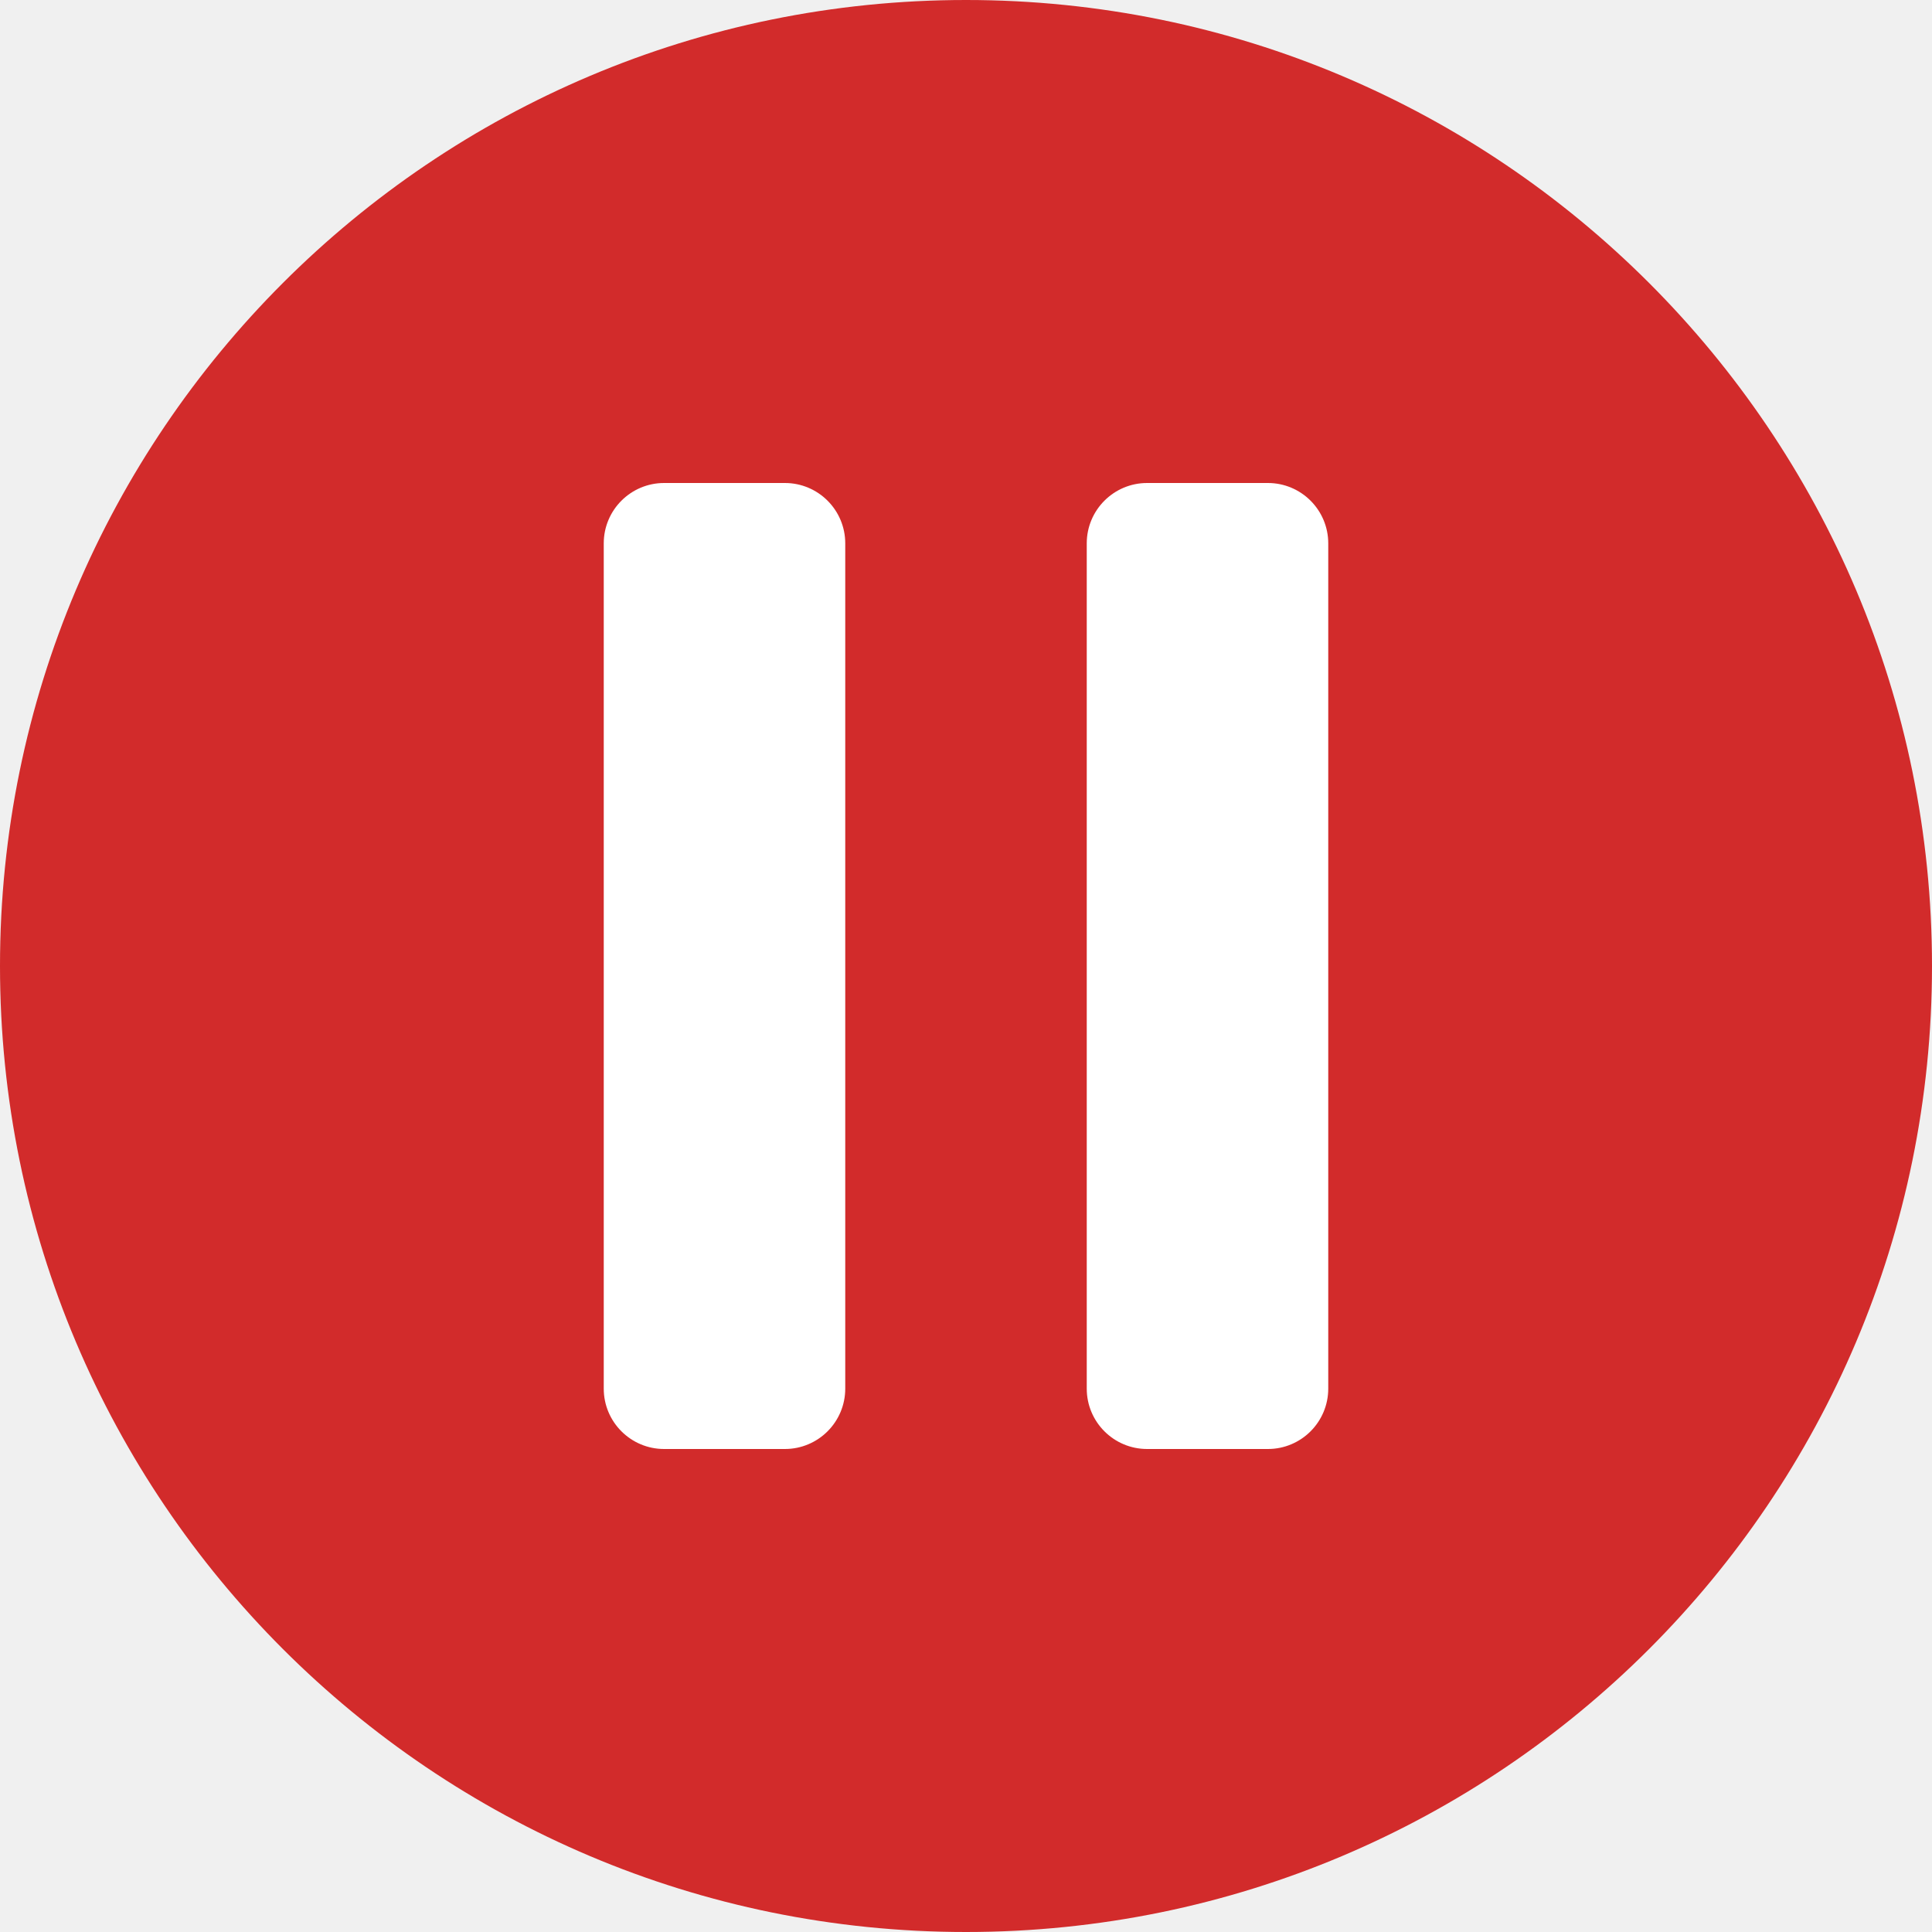
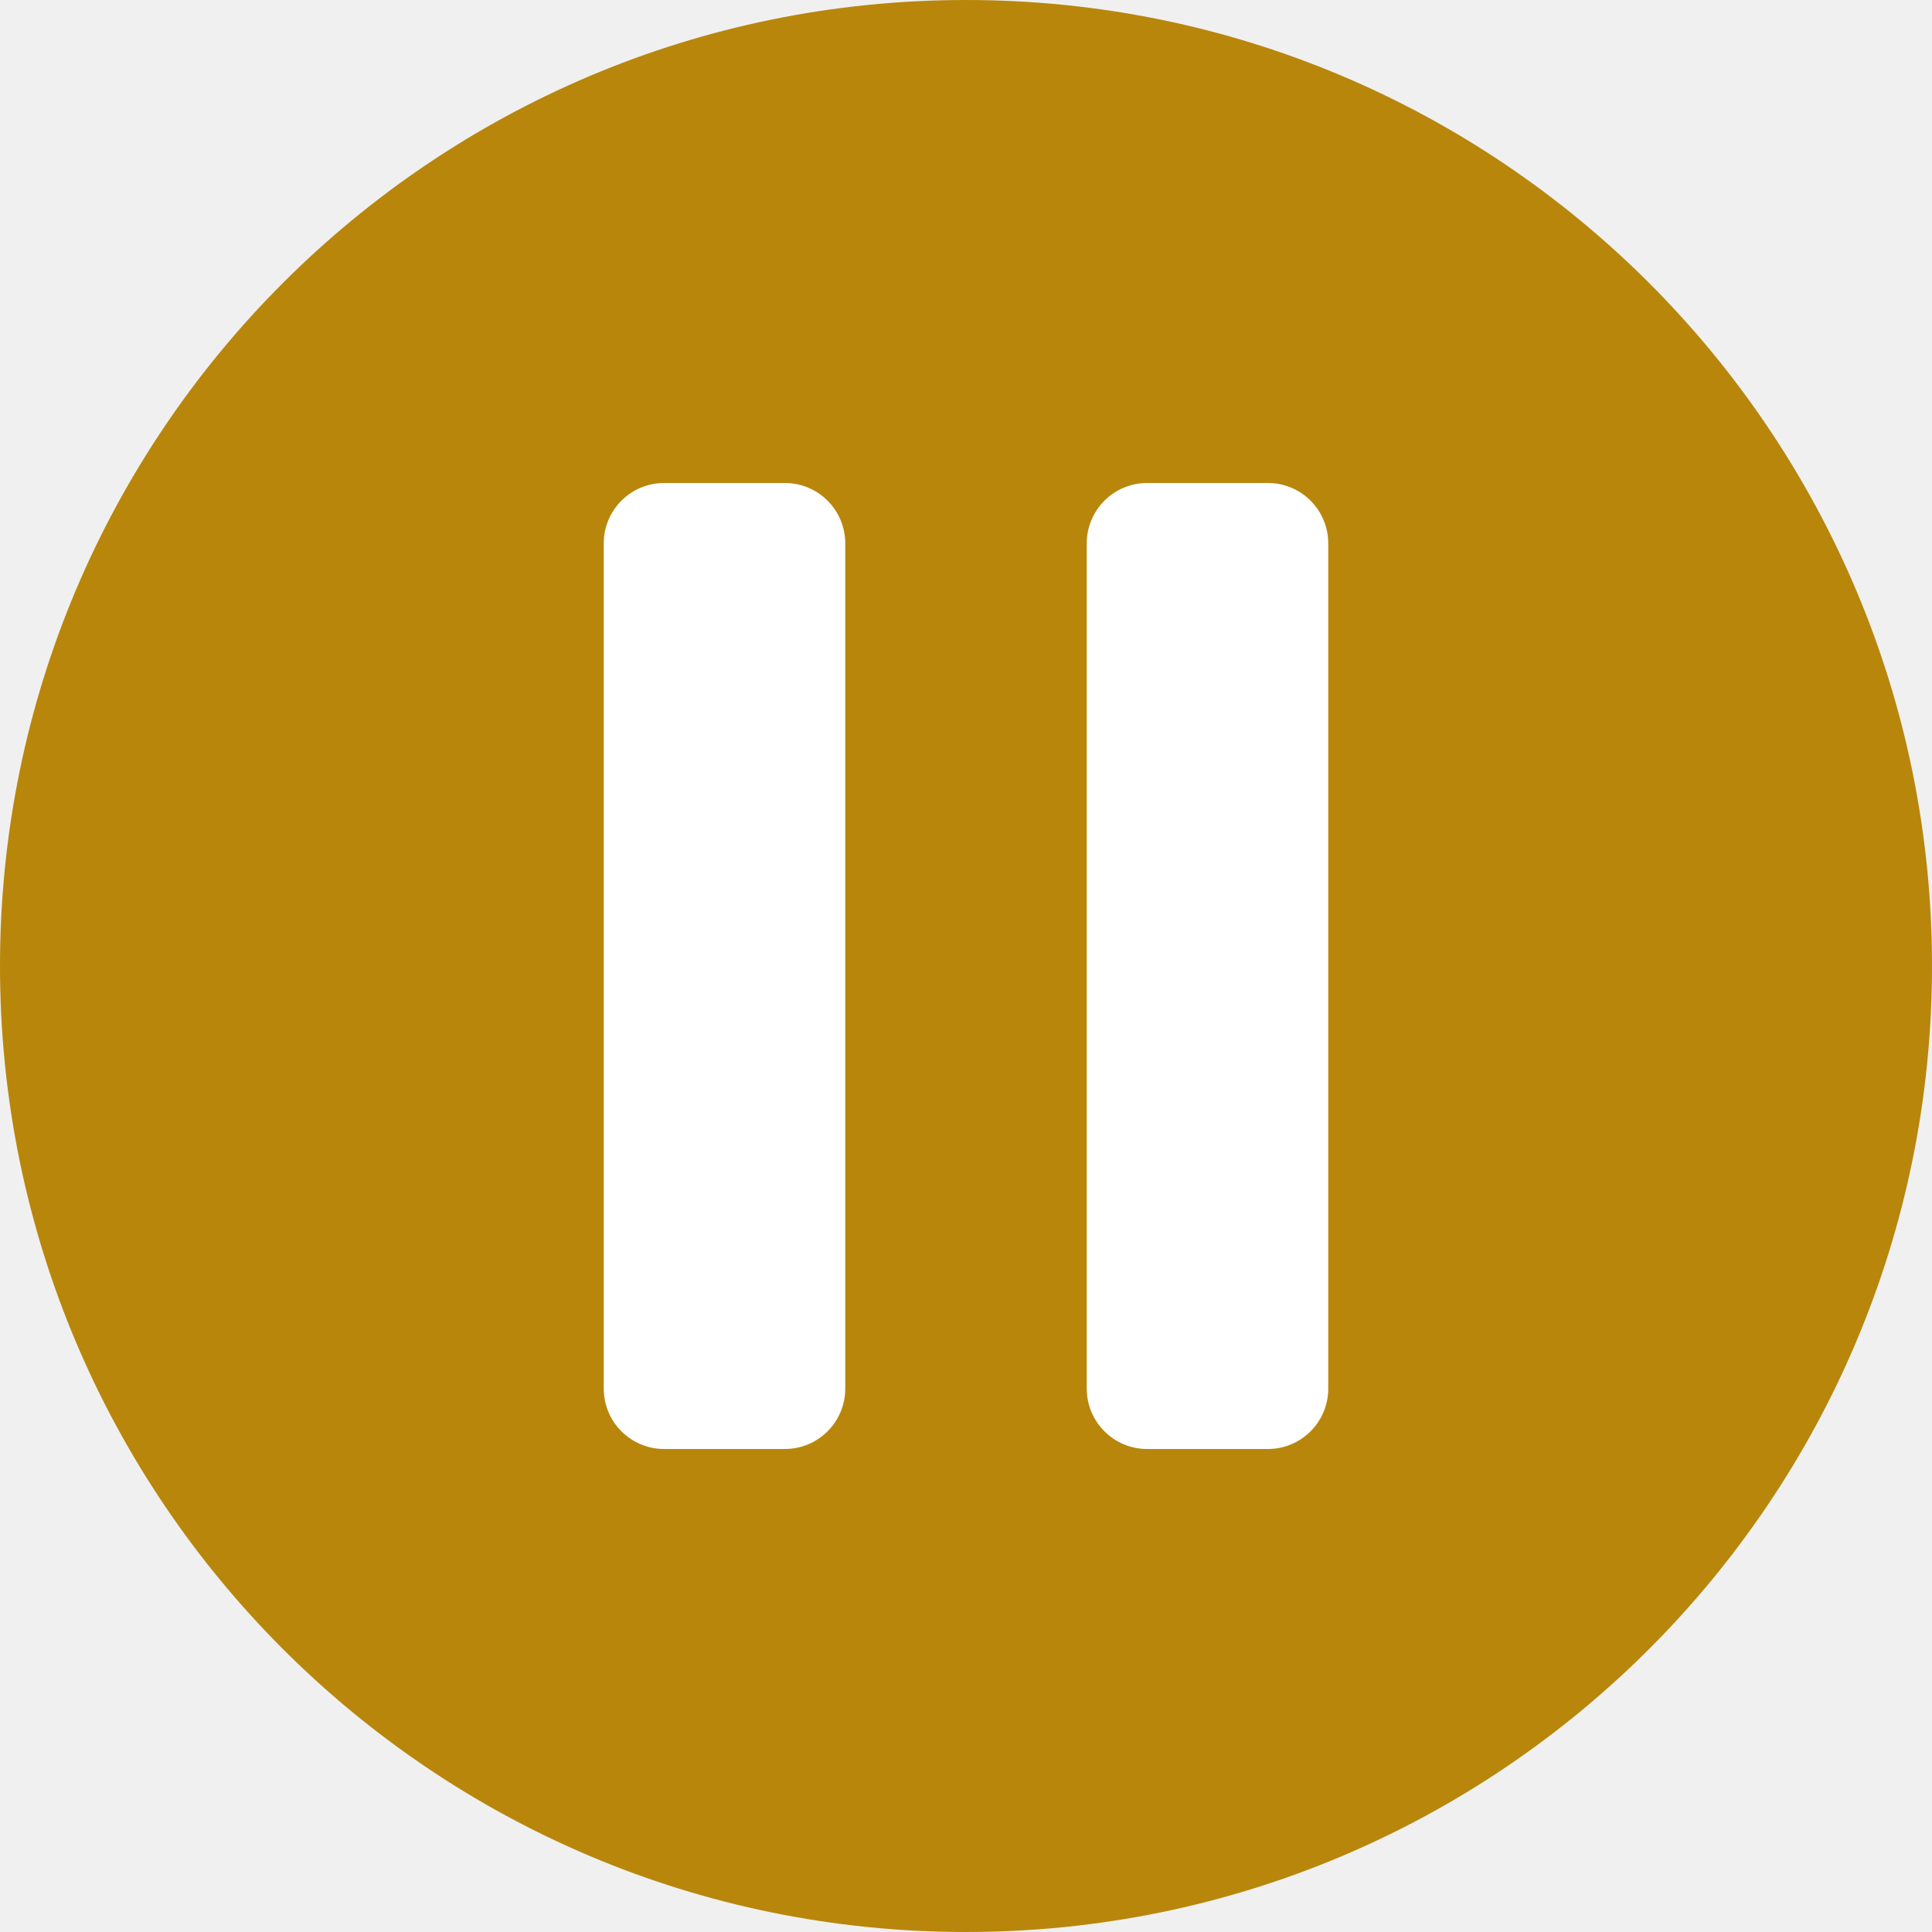
<svg xmlns="http://www.w3.org/2000/svg" width="32" height="32" viewBox="0 0 32 32" fill="none">
-   <rect width="32" height="32" rx="16" fill="#D22B2B" />
+   <rect width="32" height="32" rx="16" fill="#B8860B" />
  <rect x="10" y="8" width="4" height="16" rx="1" fill="white" />
  <rect x="18" y="8" width="4" height="16" rx="1" fill="white" />
</svg>
